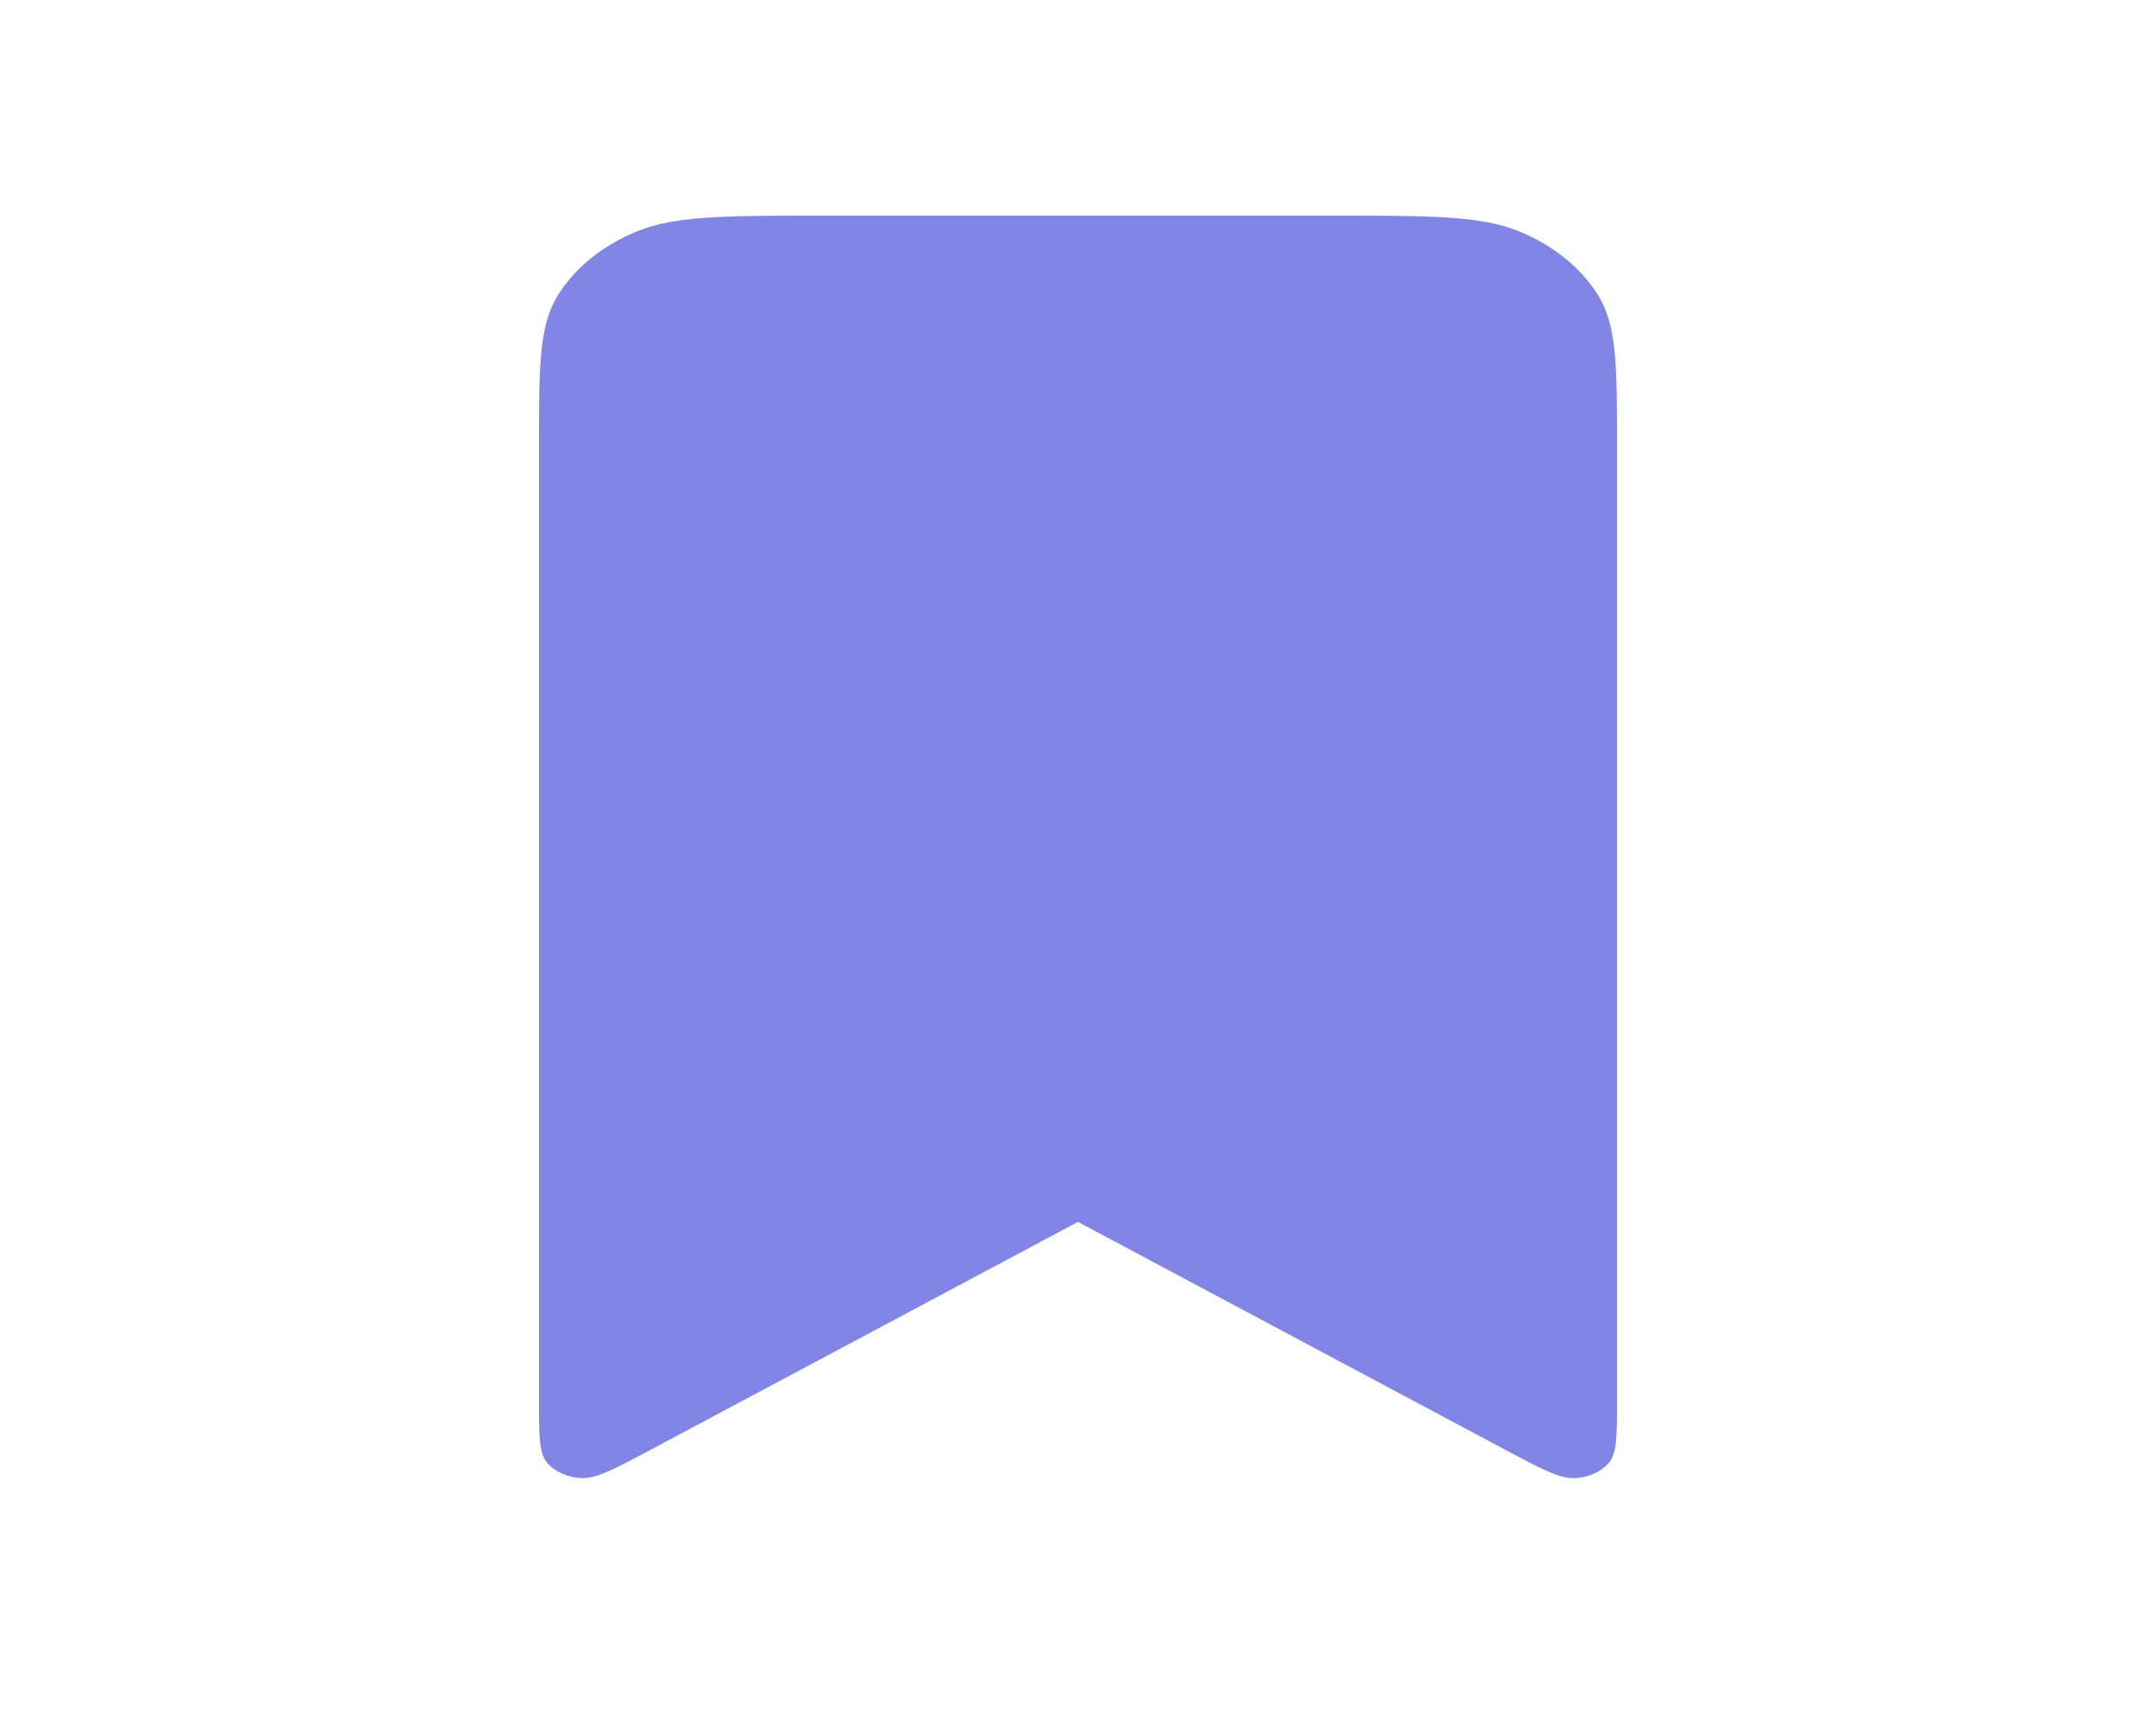
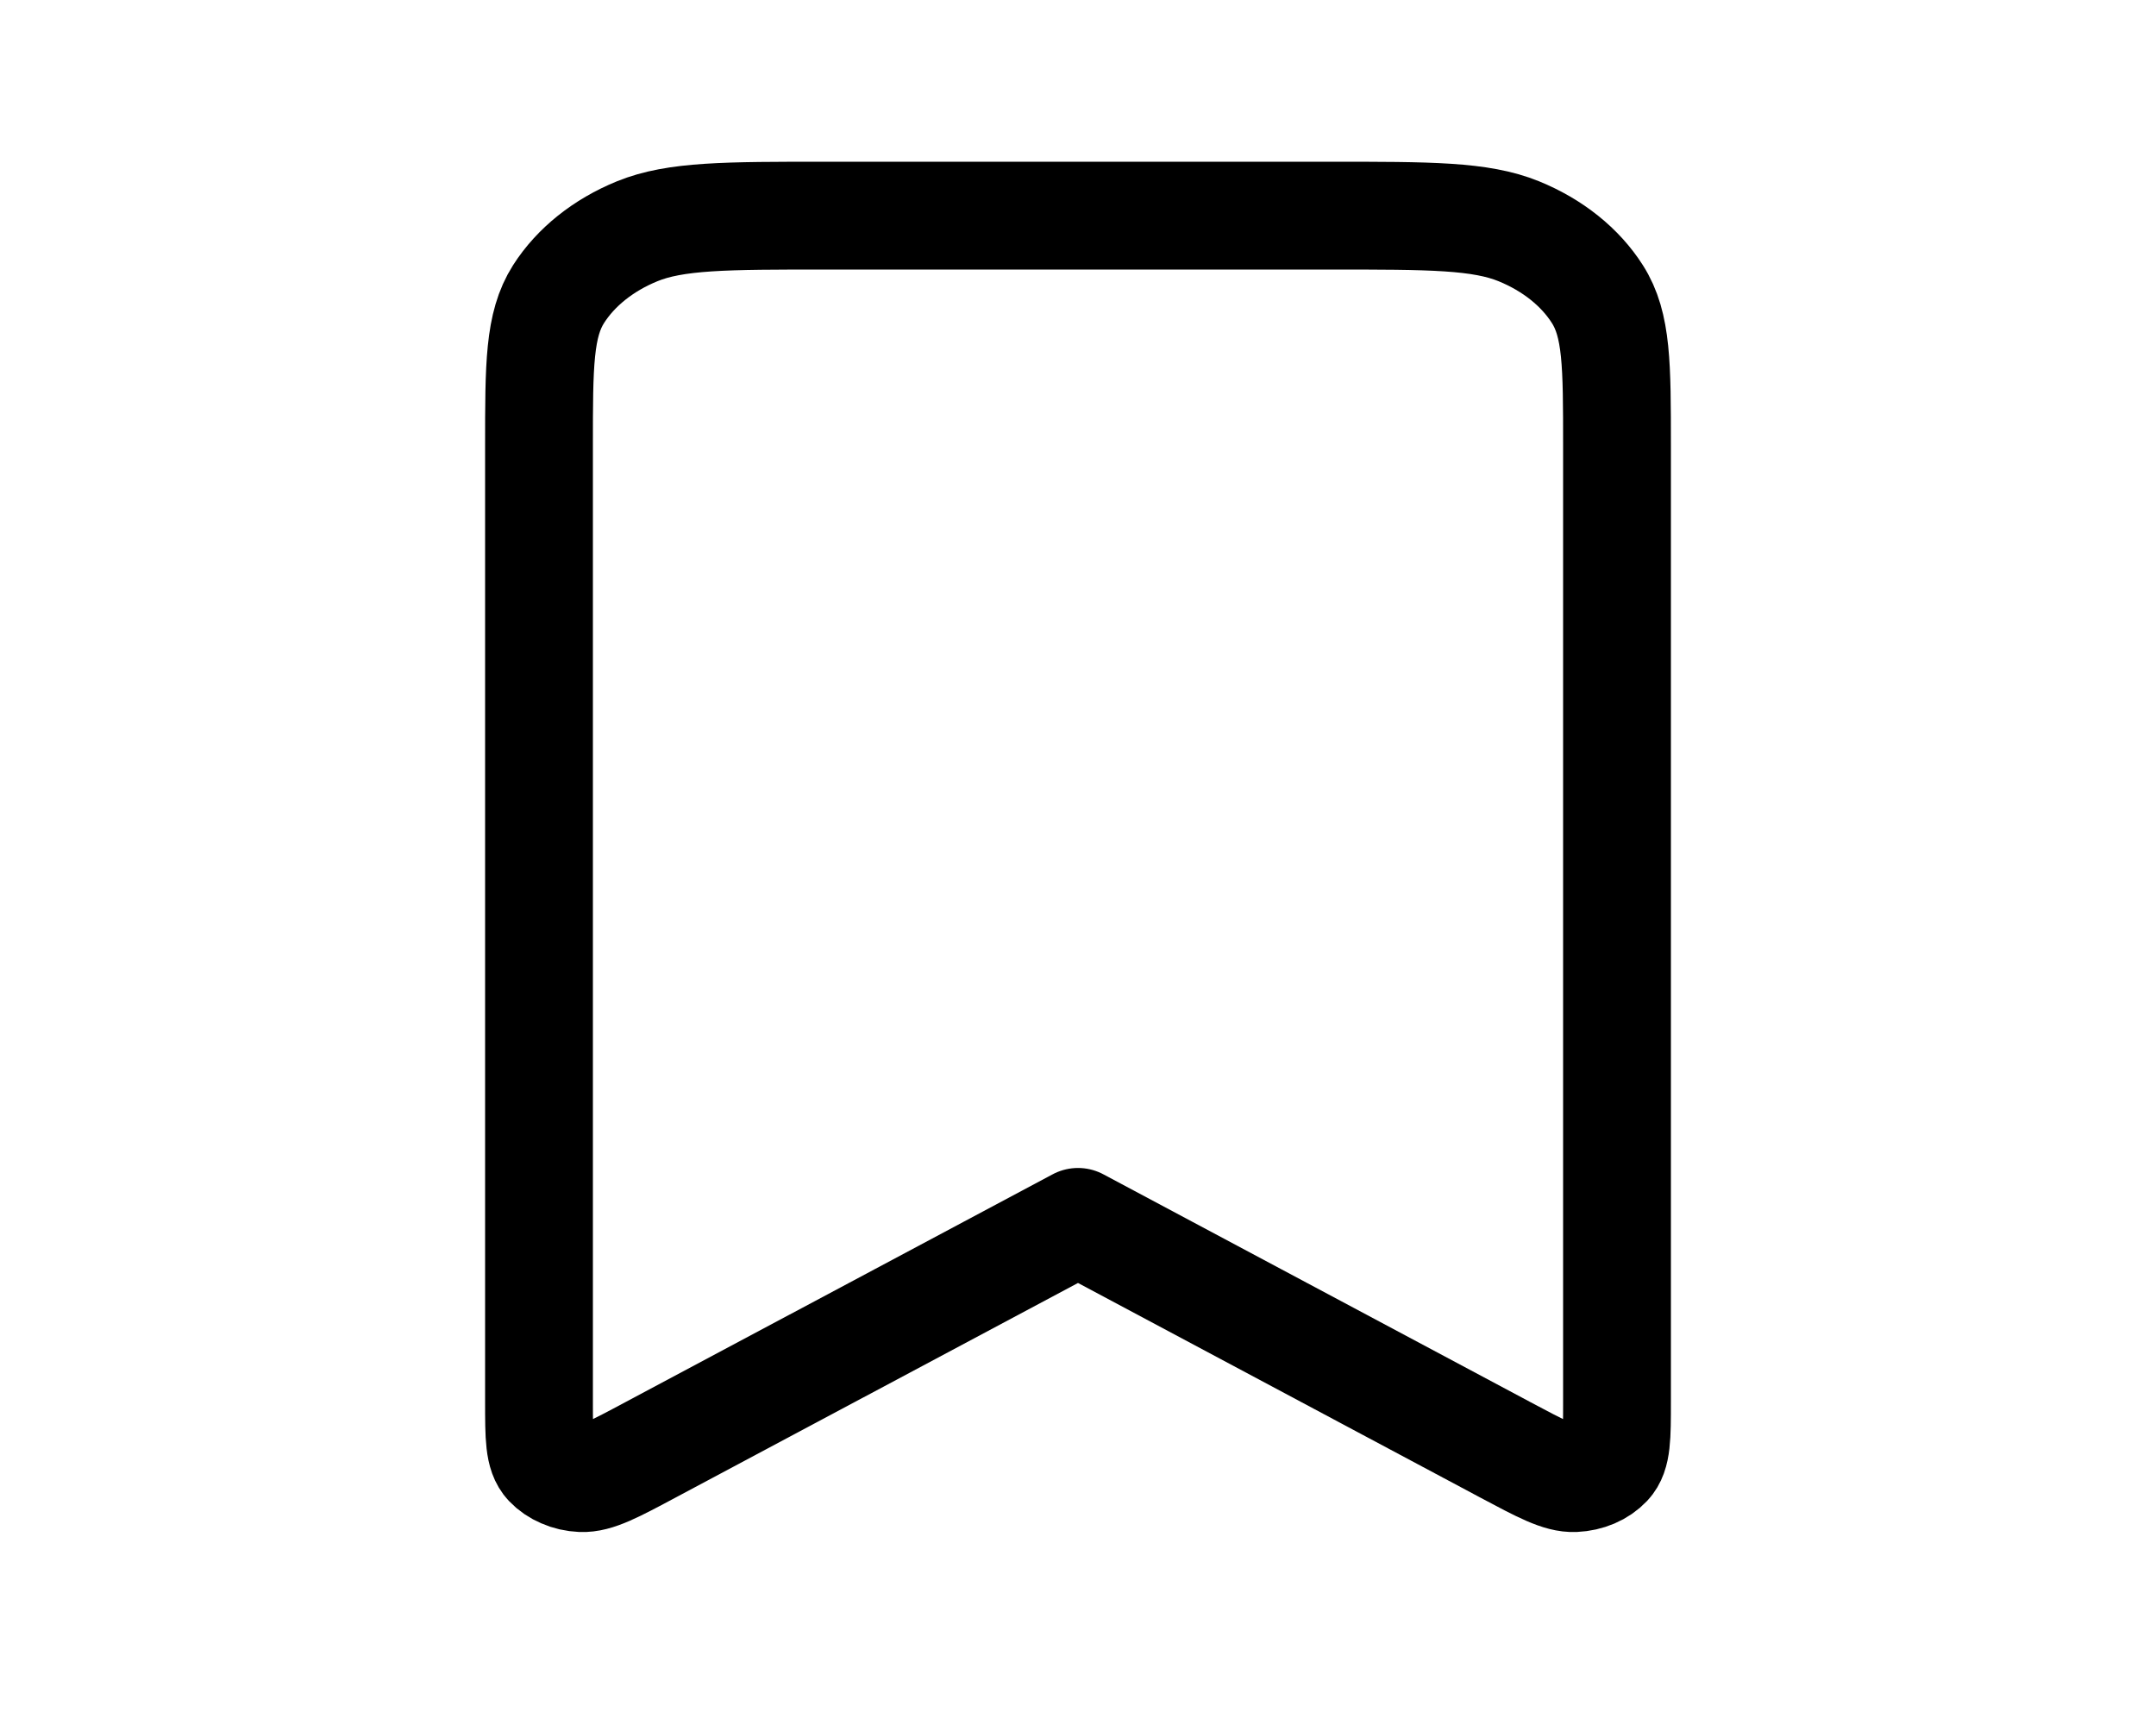
<svg xmlns="http://www.w3.org/2000/svg" width="30" height="24" viewBox="0 0 30 24" fill="none">
-   <path d="M7.5 6.2C7.5 5.08 7.5 4.52 7.772 4.092C8.012 3.716 8.395 3.41 8.865 3.218C9.4 3 10.1 3 11.5 3H18.5C19.9 3 20.6 3 21.135 3.218C21.605 3.41 21.988 3.716 22.227 4.092C22.5 4.52 22.5 5.08 22.5 6.2V19.505C22.5 19.991 22.5 20.234 22.374 20.367C22.319 20.425 22.25 20.473 22.17 20.507C22.09 20.541 22.002 20.561 21.911 20.565C21.703 20.575 21.45 20.44 20.945 20.171L15 17L9.055 20.17C8.55 20.44 8.297 20.575 8.088 20.565C7.997 20.561 7.909 20.541 7.83 20.506C7.75 20.472 7.681 20.425 7.626 20.367C7.5 20.234 7.5 19.991 7.5 19.505V6.2Z" fill="#8085E6" />
+   <path d="M7.5 6.2C7.5 5.08 7.5 4.52 7.772 4.092C8.012 3.716 8.395 3.41 8.865 3.218C9.4 3 10.1 3 11.5 3H18.5C19.9 3 20.6 3 21.135 3.218C21.605 3.41 21.988 3.716 22.227 4.092C22.5 4.52 22.5 5.08 22.5 6.2V19.505C22.5 19.991 22.5 20.234 22.374 20.367C22.319 20.425 22.25 20.473 22.17 20.507C22.09 20.541 22.002 20.561 21.911 20.565C21.703 20.575 21.45 20.44 20.945 20.171L15 17L9.055 20.17C8.55 20.44 8.297 20.575 8.088 20.565C7.997 20.561 7.909 20.541 7.83 20.506C7.75 20.472 7.681 20.425 7.626 20.367C7.5 20.234 7.5 19.991 7.5 19.505V6.2Z" stroke="black" stroke-width="1.5" stroke-linecap="round" stroke-linejoin="round" />
</svg>
